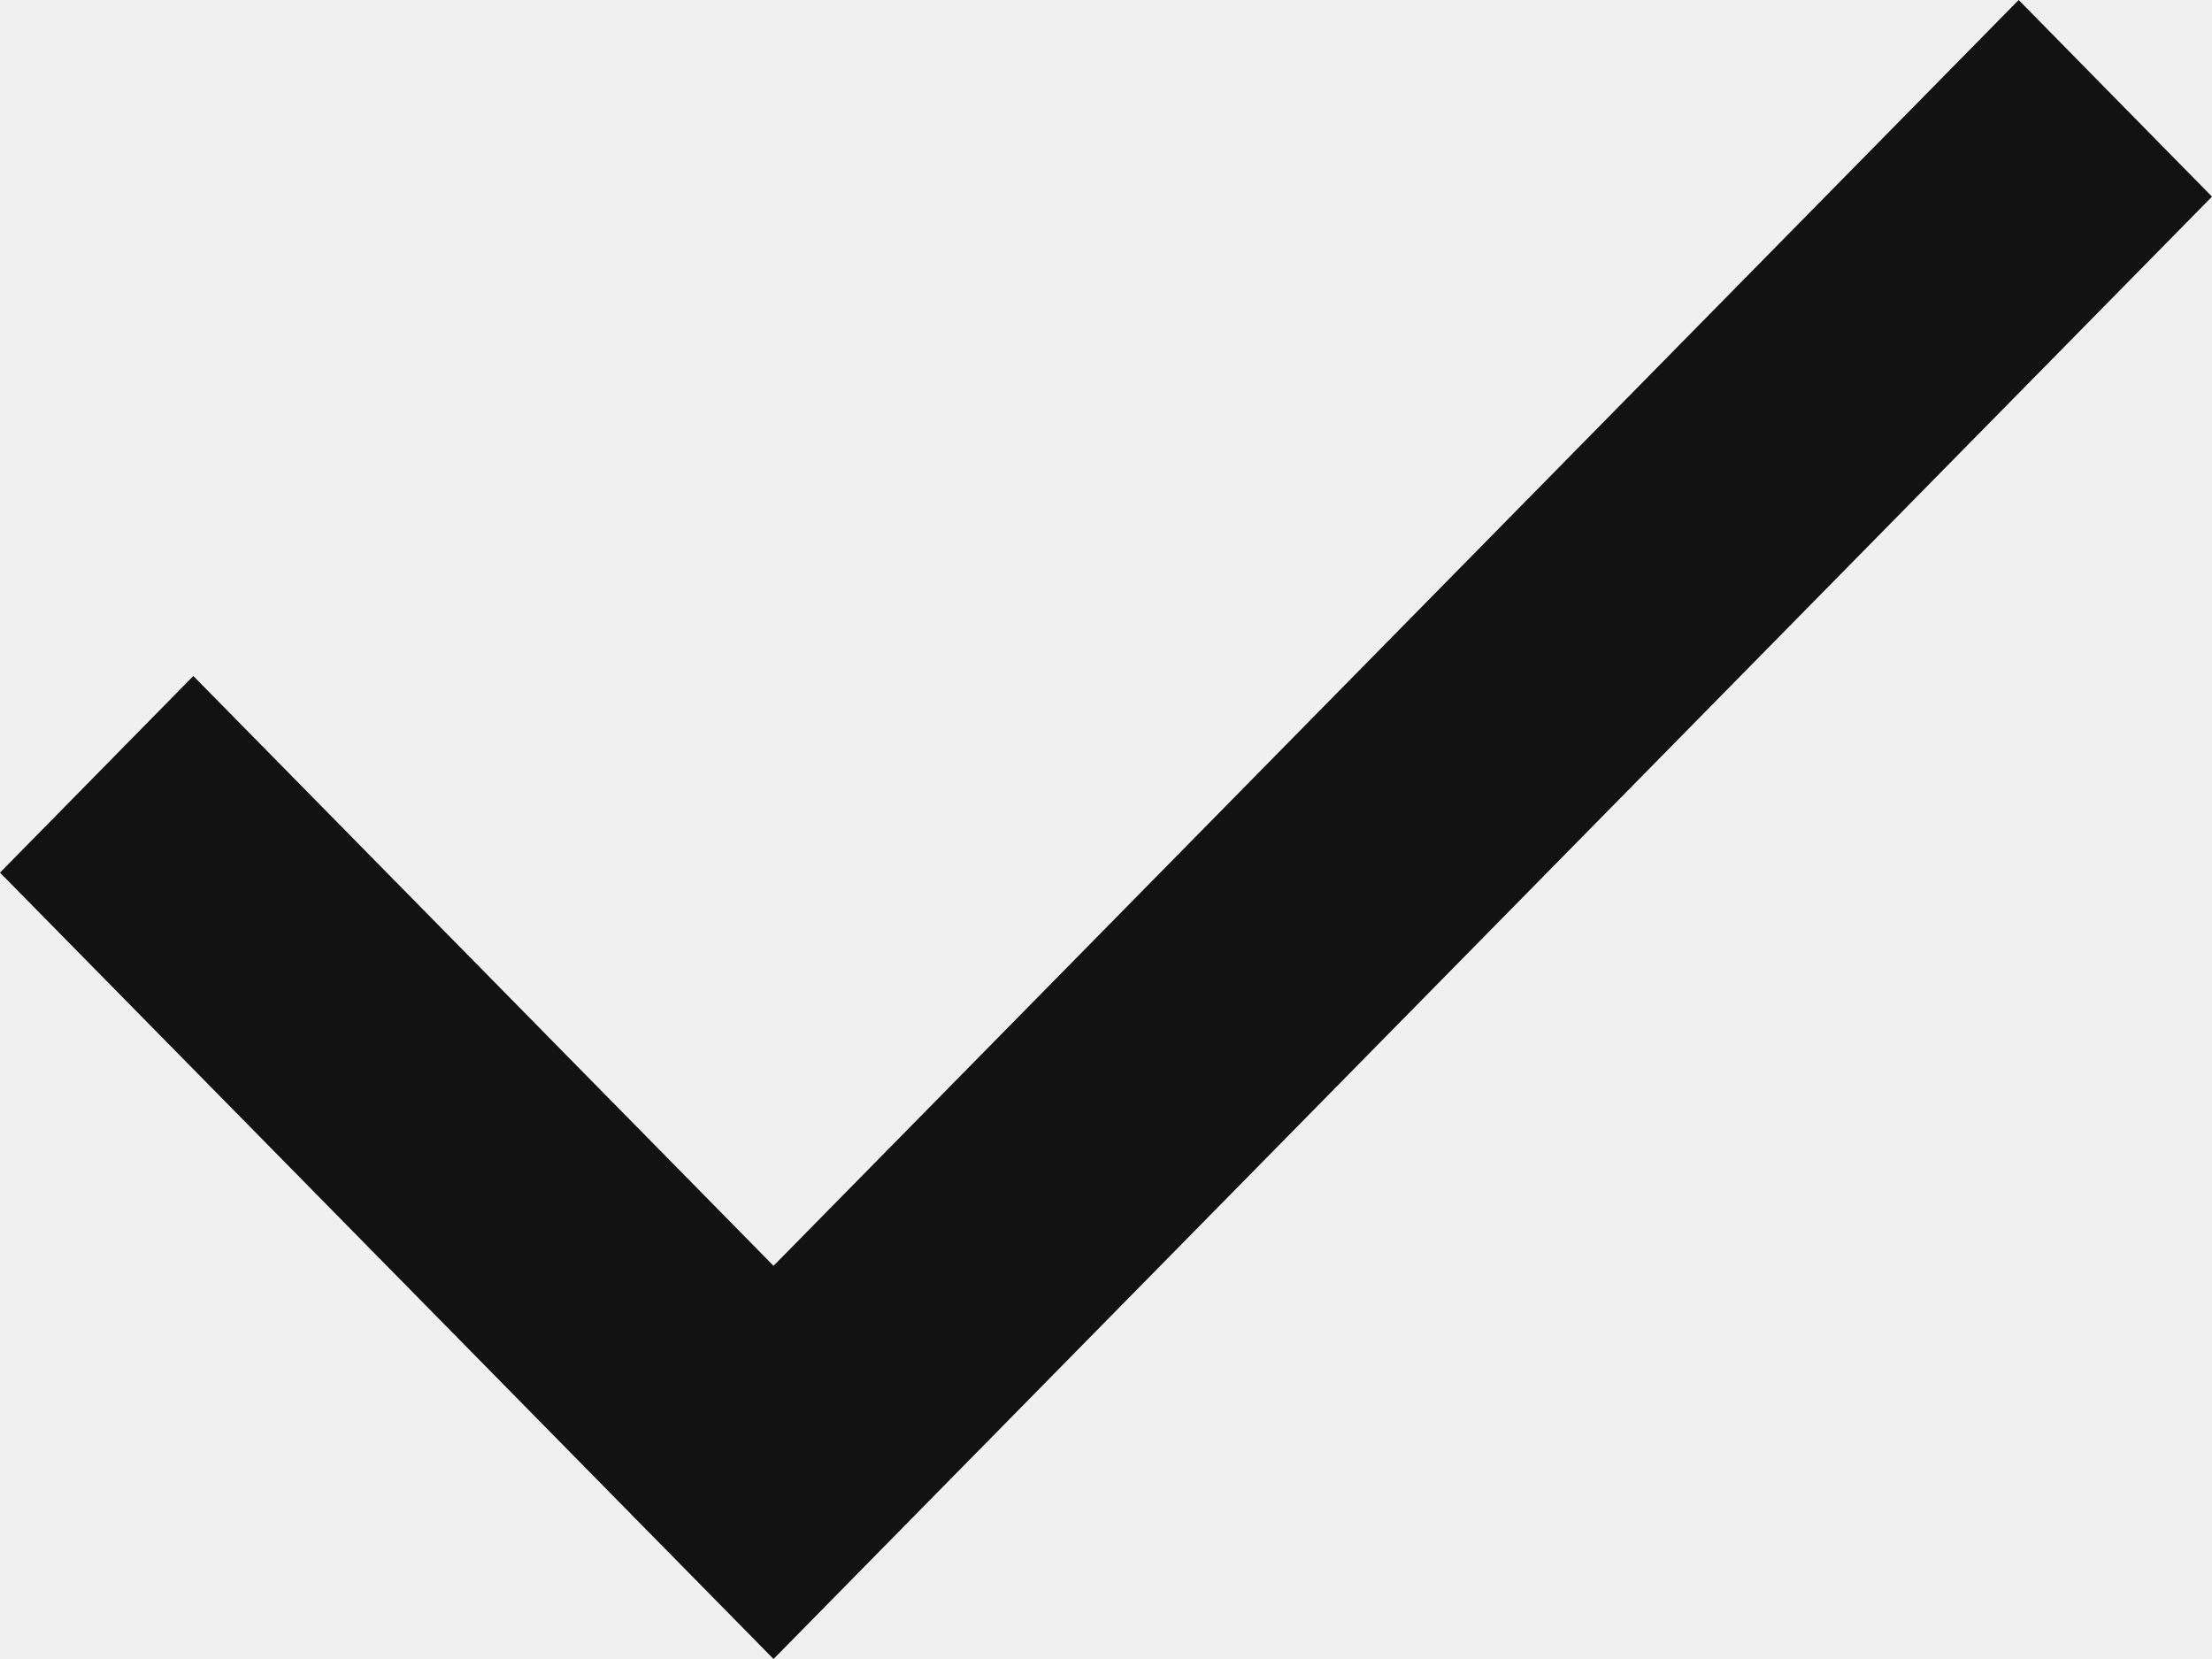
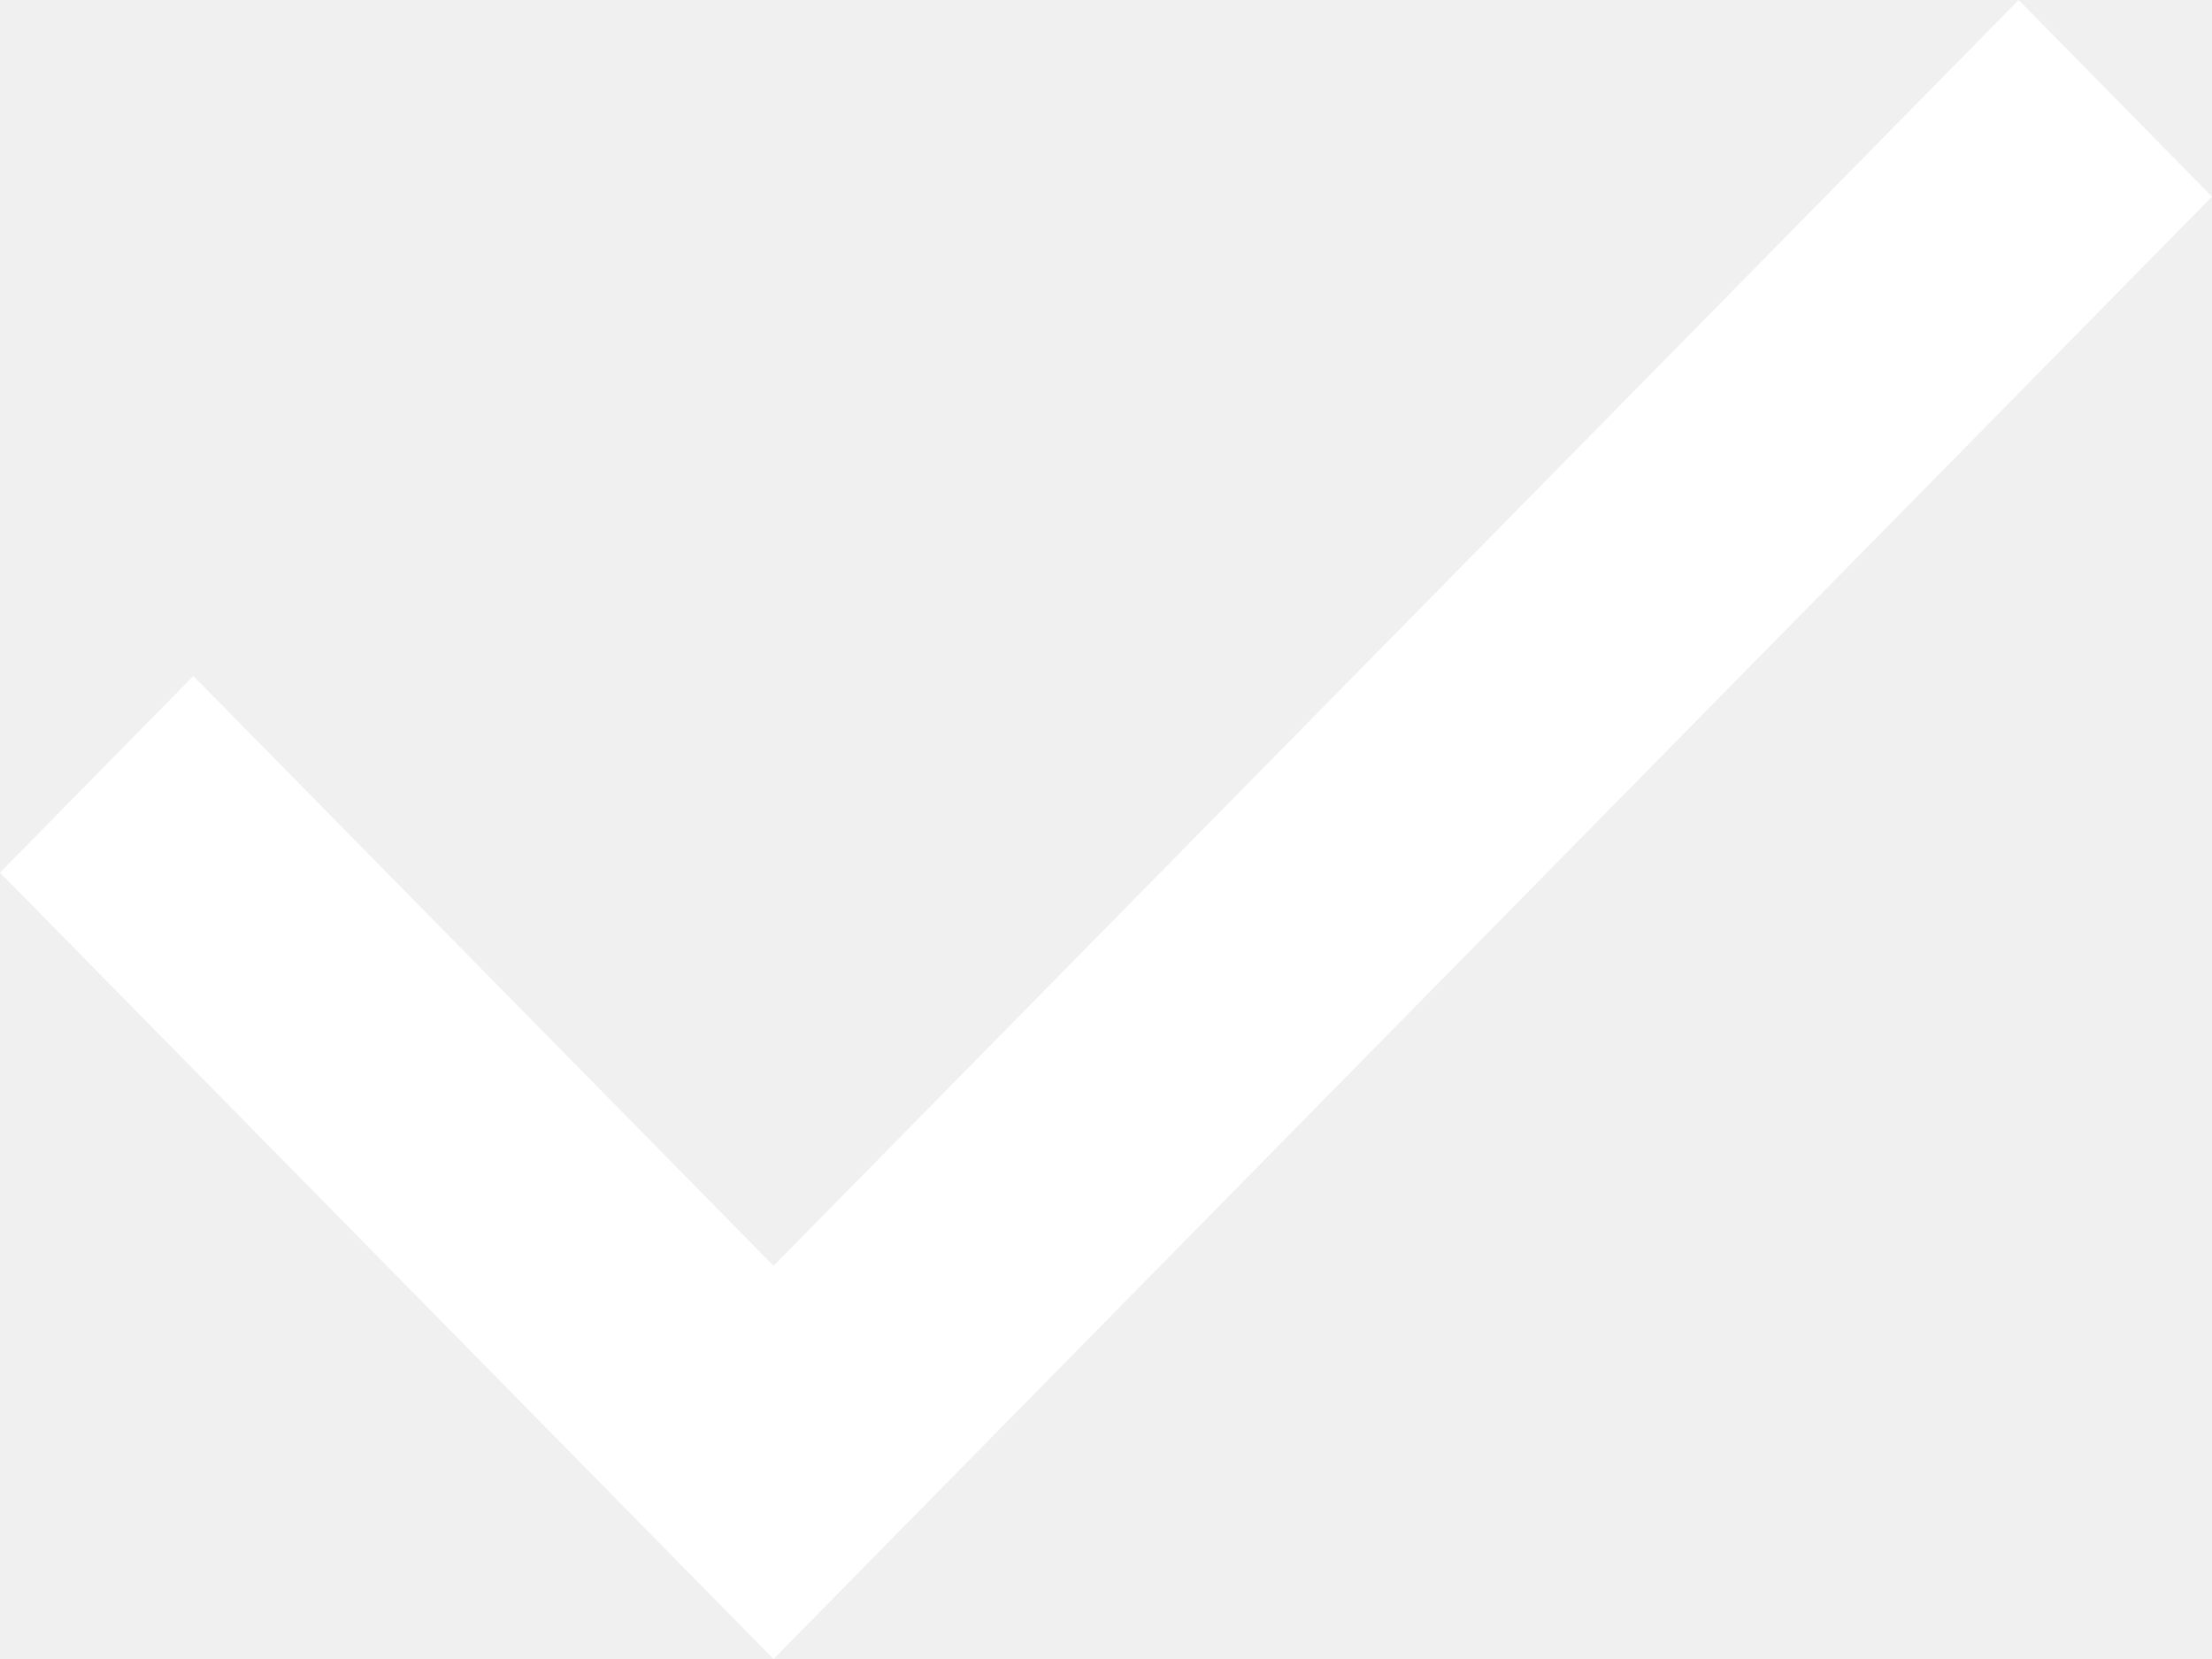
<svg xmlns="http://www.w3.org/2000/svg" width="20" height="15" viewBox="0 0 20 15" fill="none">
-   <path d="M6.994 15L0 7.89L1.748 6.112L6.994 11.445L18.252 0L20 1.778L6.994 15Z" fill="#121212" />
+   <path d="M6.994 15L0 7.89L1.748 6.112L6.994 11.445L18.252 0L20 1.778L6.994 15Z" fill="white" />
</svg>
